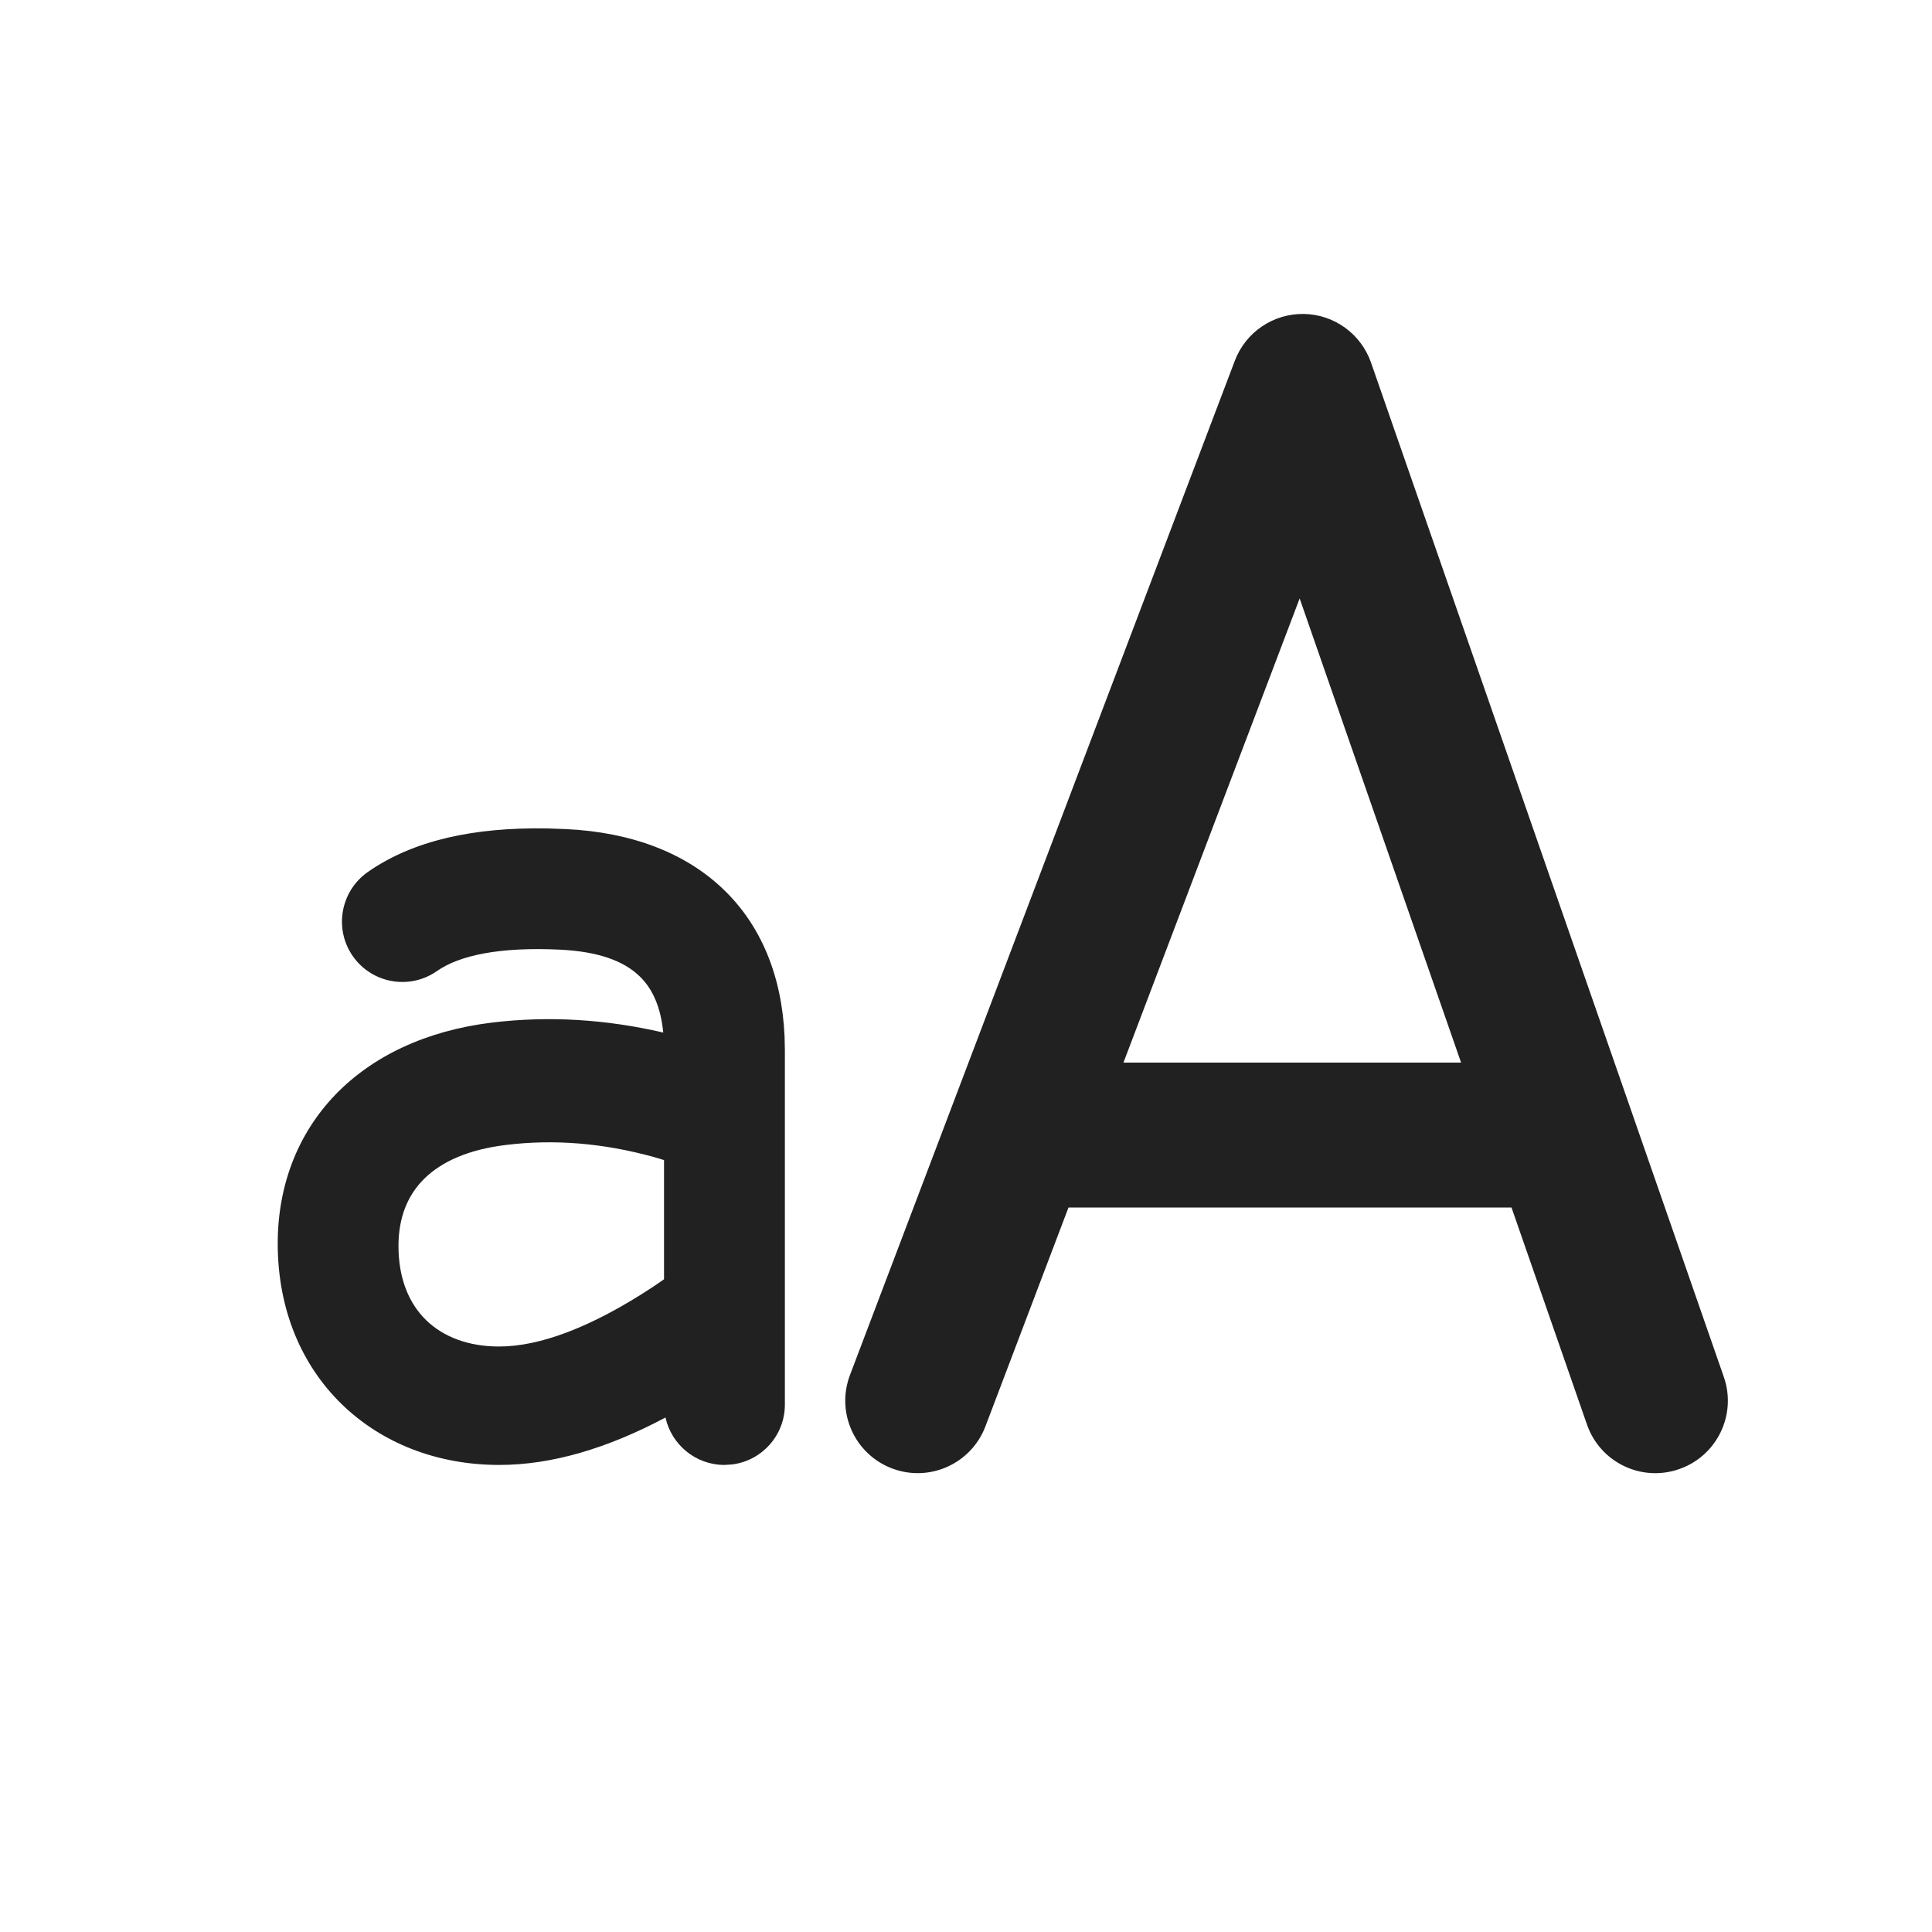
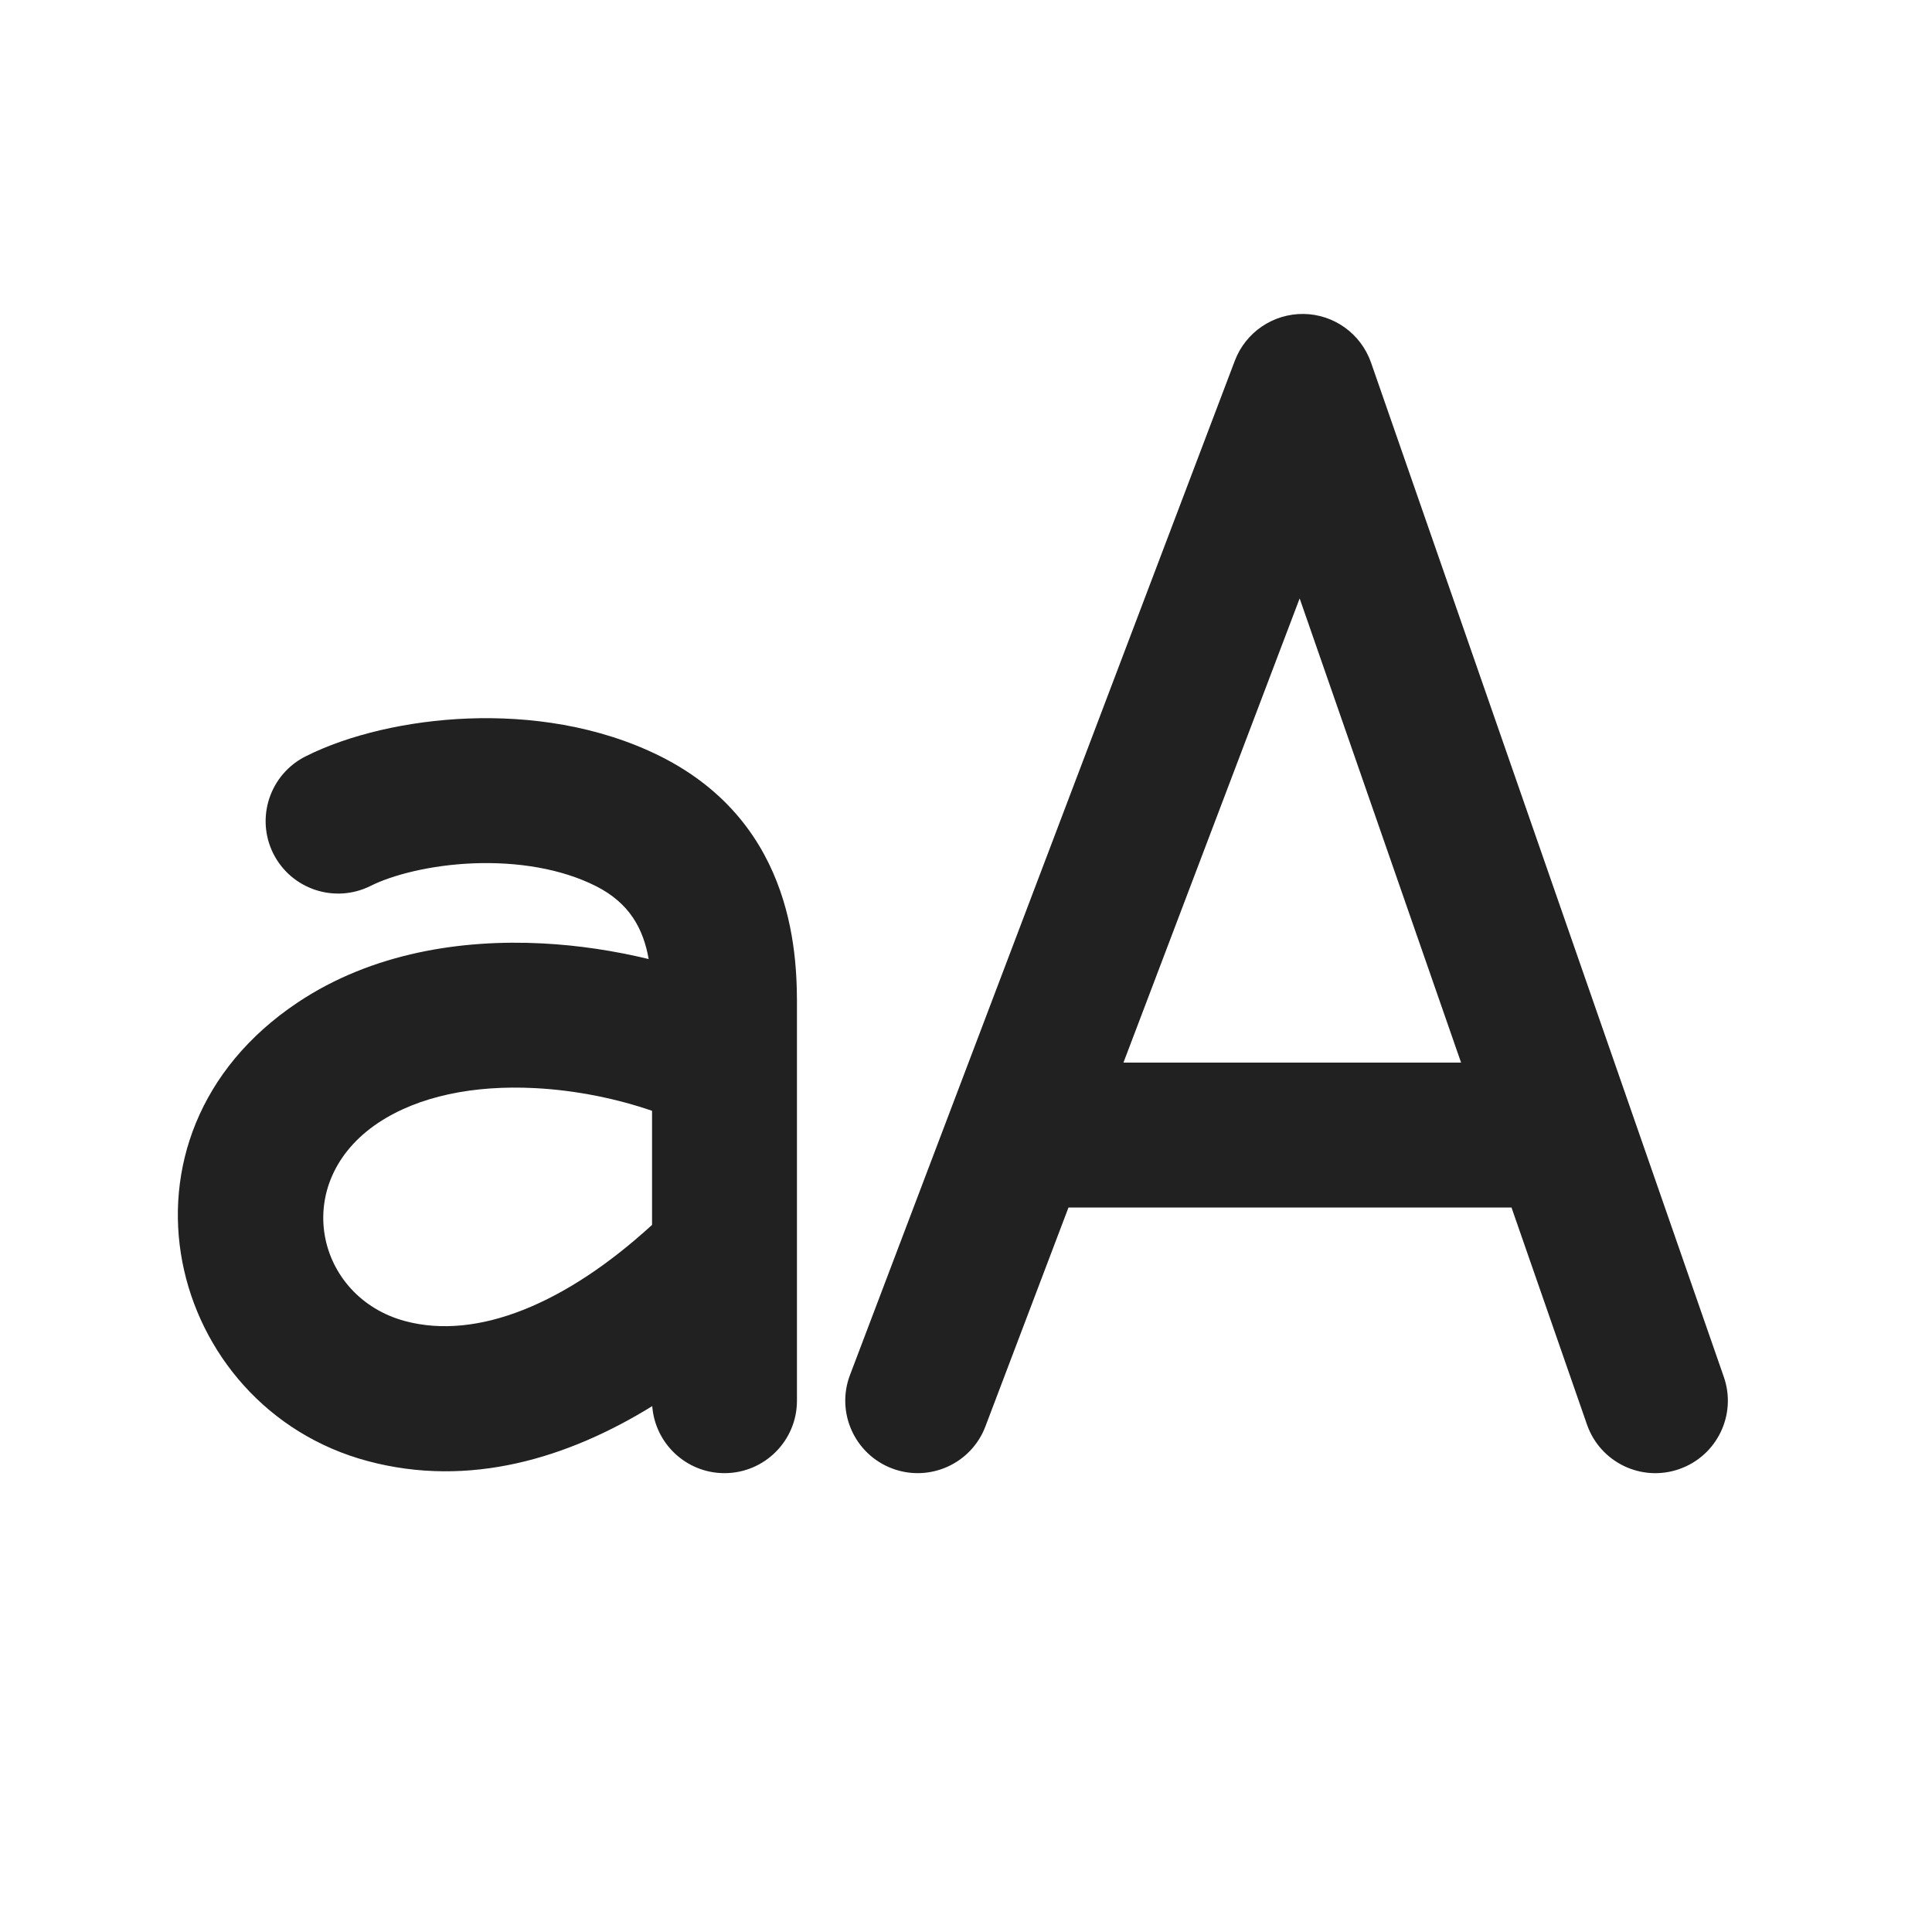
<svg xmlns="http://www.w3.org/2000/svg" width="20" height="20" viewBox="0 0 20 20" fill="none">
-   <path d="M7.5 15.165C7.201 15.165 6.951 14.955 6.889 14.674C6.283 14.996 5.709 15.165 5.167 15.165C3.875 15.165 2.875 14.249 2.875 12.873C2.875 12.269 3.084 11.736 3.47 11.334C3.856 10.933 4.411 10.669 5.091 10.586C5.676 10.515 6.268 10.55 6.866 10.689C6.84 10.426 6.757 10.238 6.622 10.107C6.458 9.948 6.197 9.851 5.802 9.831C5.169 9.8 4.753 9.891 4.524 10.052C4.241 10.25 3.852 10.182 3.653 9.899C3.455 9.616 3.524 9.227 3.806 9.028C4.275 8.7 4.902 8.562 5.669 8.576L5.671 8.576L5.864 8.583C6.54 8.616 7.093 8.829 7.484 9.202C7.876 9.575 8.094 10.099 8.122 10.731L8.122 10.734L8.125 10.873V14.54C8.125 14.857 7.89 15.118 7.585 15.159L7.576 15.16L7.5 15.165ZM5.242 11.852C4.849 11.899 4.572 12.025 4.393 12.201C4.216 12.375 4.125 12.609 4.125 12.898C4.125 13.236 4.234 13.493 4.411 13.666C4.589 13.839 4.847 13.939 5.167 13.939C5.584 13.939 6.118 13.745 6.765 13.318L6.874 13.243V12.009L6.763 11.976C6.24 11.832 5.734 11.792 5.242 11.852Z" fill="#212121" />
-   <path d="M14.193 3.754C14.089 3.456 13.81 3.254 13.495 3.25C13.179 3.246 12.895 3.439 12.783 3.734L8.799 14.234C8.652 14.621 8.847 15.054 9.234 15.201C9.621 15.348 10.054 15.153 10.201 14.766L11.061 12.5L15.647 12.5L16.428 14.746C16.564 15.138 16.991 15.345 17.383 15.208C17.774 15.072 17.981 14.645 17.845 14.254L14.193 3.754ZM15.125 11L11.63 11L13.454 6.195L15.125 11Z" fill="#212121" />
+   <path d="M13.495 3.25C13.81 3.254 14.089 3.456 14.193 3.754L17.845 14.254C17.981 14.645 17.774 15.072 17.383 15.208C16.992 15.345 16.564 15.138 16.428 14.746L15.647 12.5L11.061 12.5L10.201 14.766C10.055 15.153 9.621 15.348 9.234 15.201C8.847 15.054 8.652 14.621 8.799 14.234L12.783 3.734C12.895 3.439 13.18 3.246 13.495 3.25ZM11.63 11L15.125 11L13.454 6.195L11.63 11ZM4.904 8.937C4.446 8.955 4.055 9.061 3.836 9.171C3.465 9.356 3.015 9.206 2.829 8.836C2.644 8.465 2.794 8.015 3.165 7.829C3.612 7.605 4.221 7.462 4.846 7.438C5.475 7.414 6.192 7.508 6.836 7.829C8.256 8.54 8.252 9.954 8.25 10.457L8.25 10.5V14.5C8.25 14.914 7.914 15.25 7.5 15.25C7.105 15.25 6.781 14.944 6.752 14.556C5.881 15.094 4.861 15.407 3.807 15.125C1.73 14.571 1.006 11.761 3.084 10.376C3.858 9.86 4.786 9.724 5.61 9.766C5.989 9.785 6.363 9.843 6.715 9.928C6.66 9.617 6.519 9.348 6.165 9.171C5.808 8.992 5.358 8.92 4.904 8.937ZM6.75 11.499C6.396 11.377 5.971 11.286 5.534 11.264C4.905 11.232 4.333 11.346 3.915 11.624C2.992 12.24 3.27 13.429 4.194 13.676C4.945 13.877 5.862 13.493 6.75 12.68V11.499Z" fill="#212121" />
</svg>
